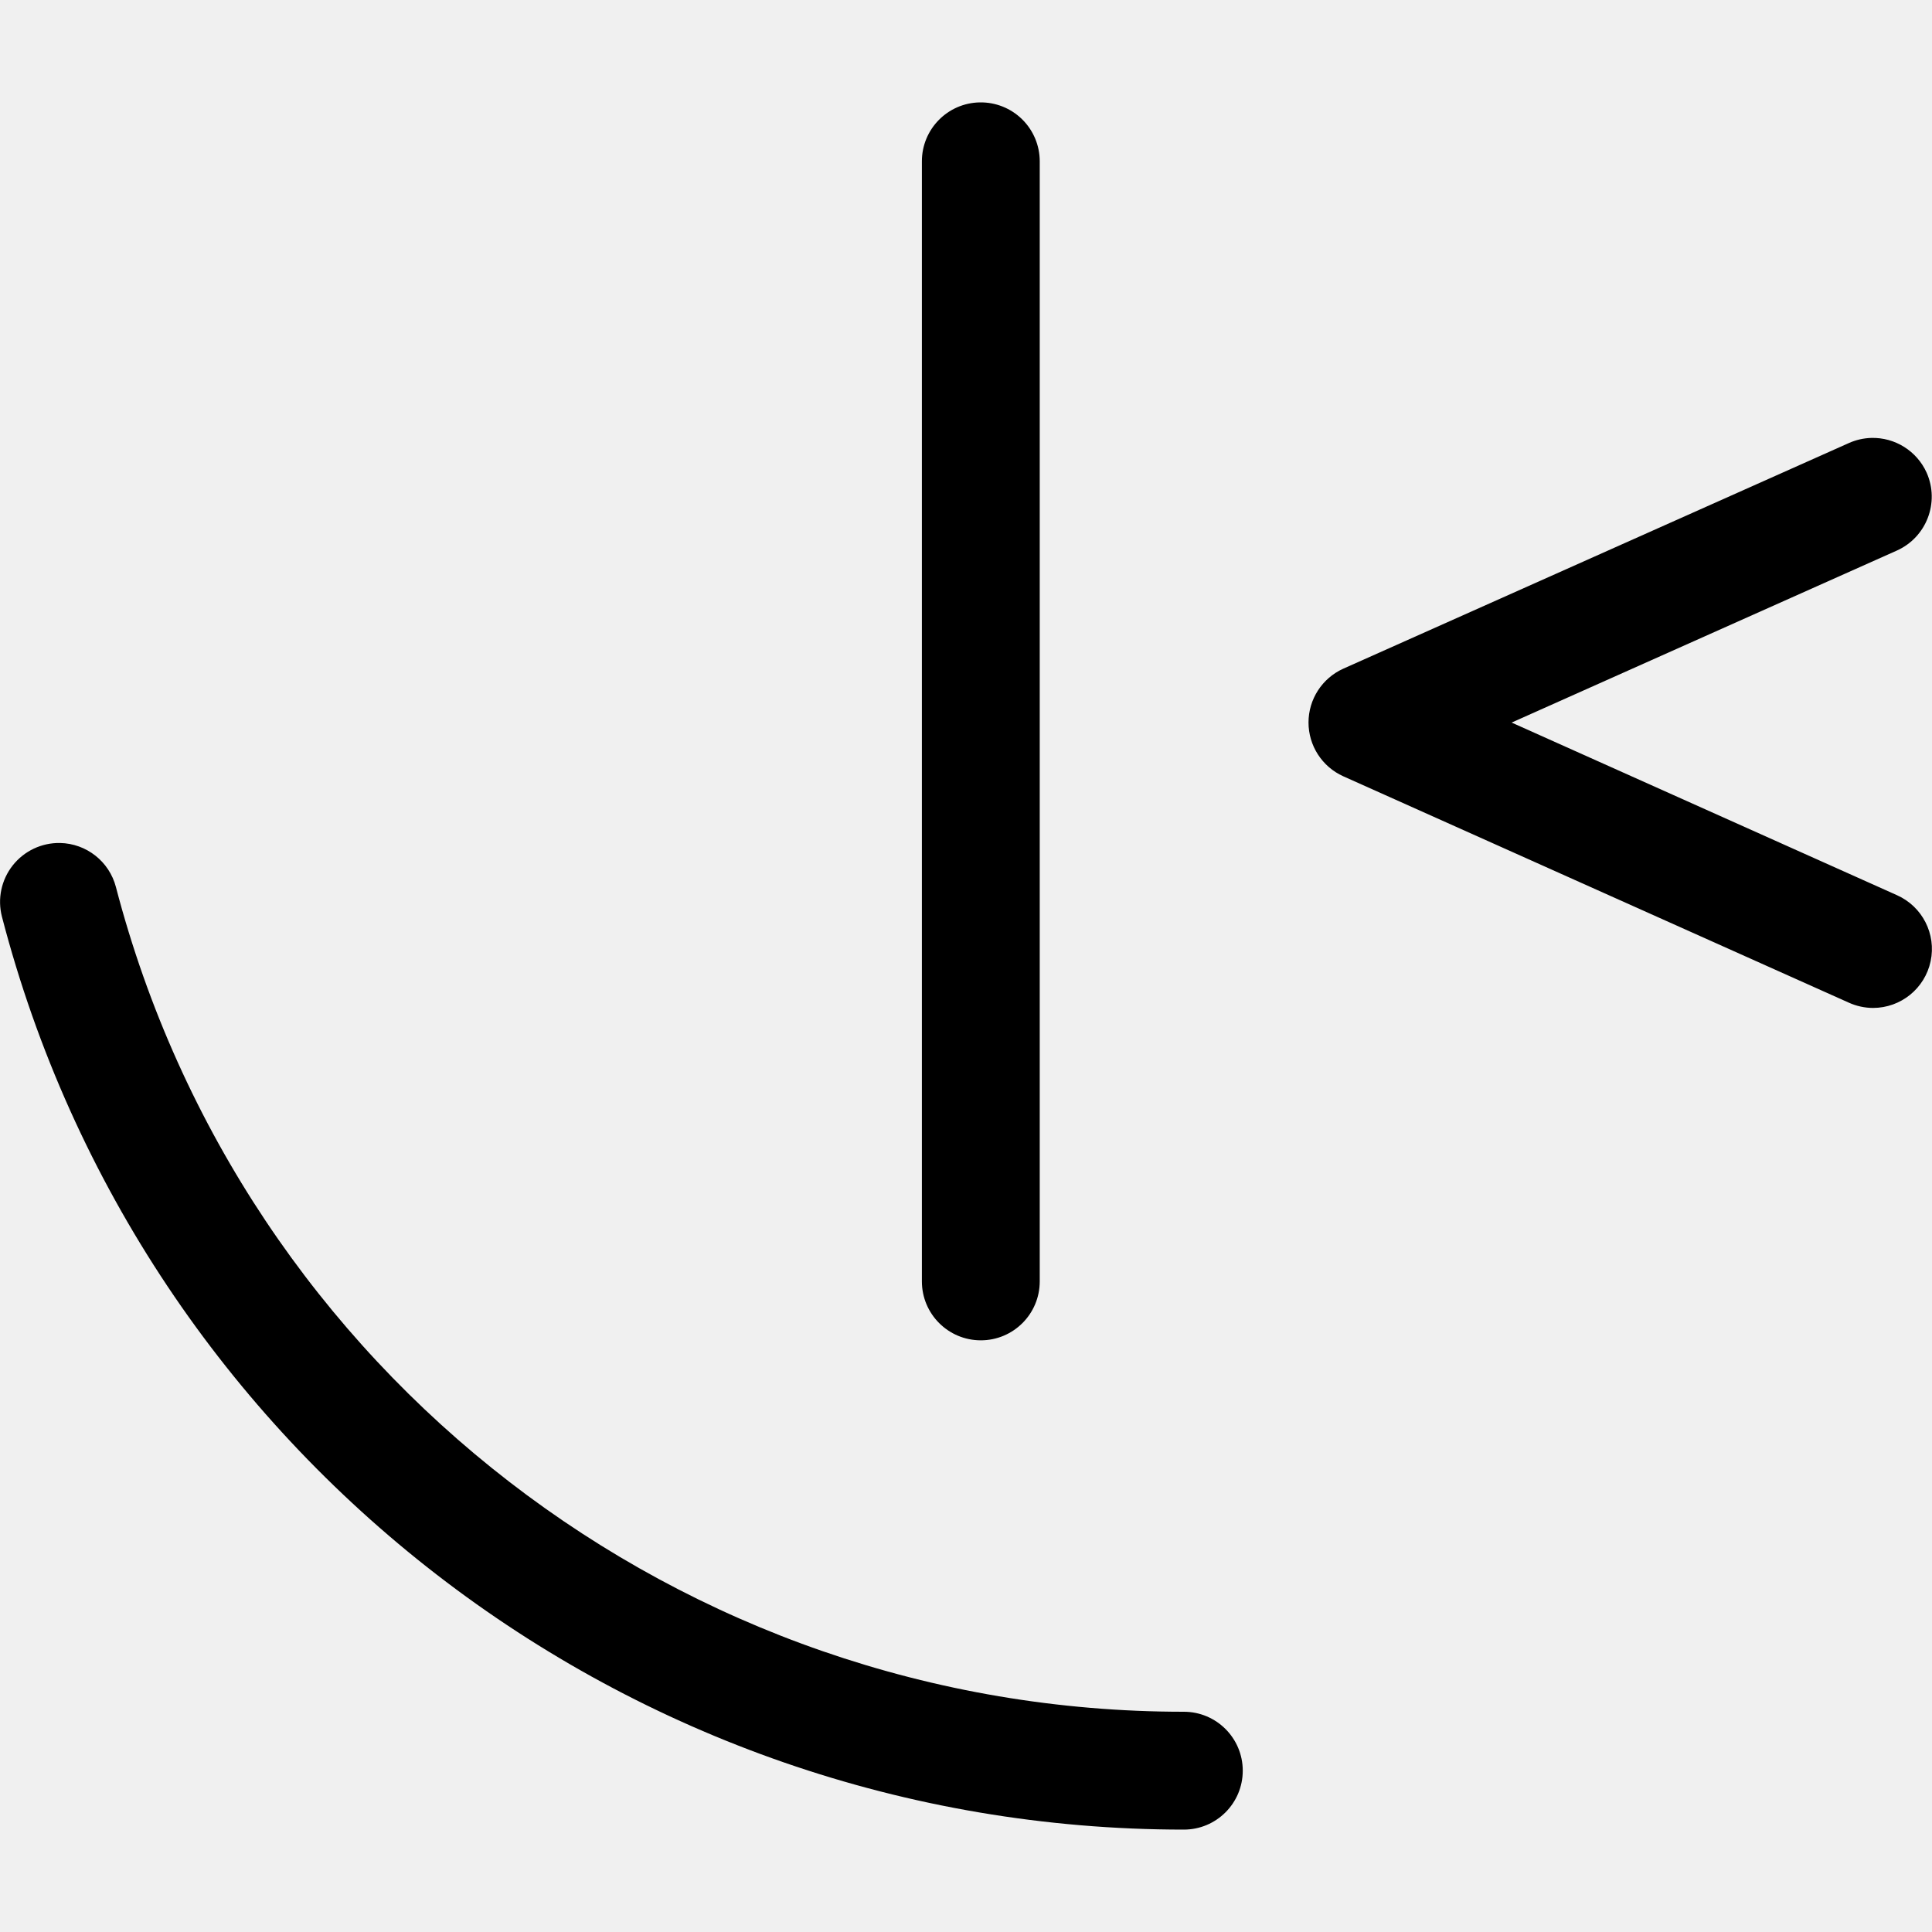
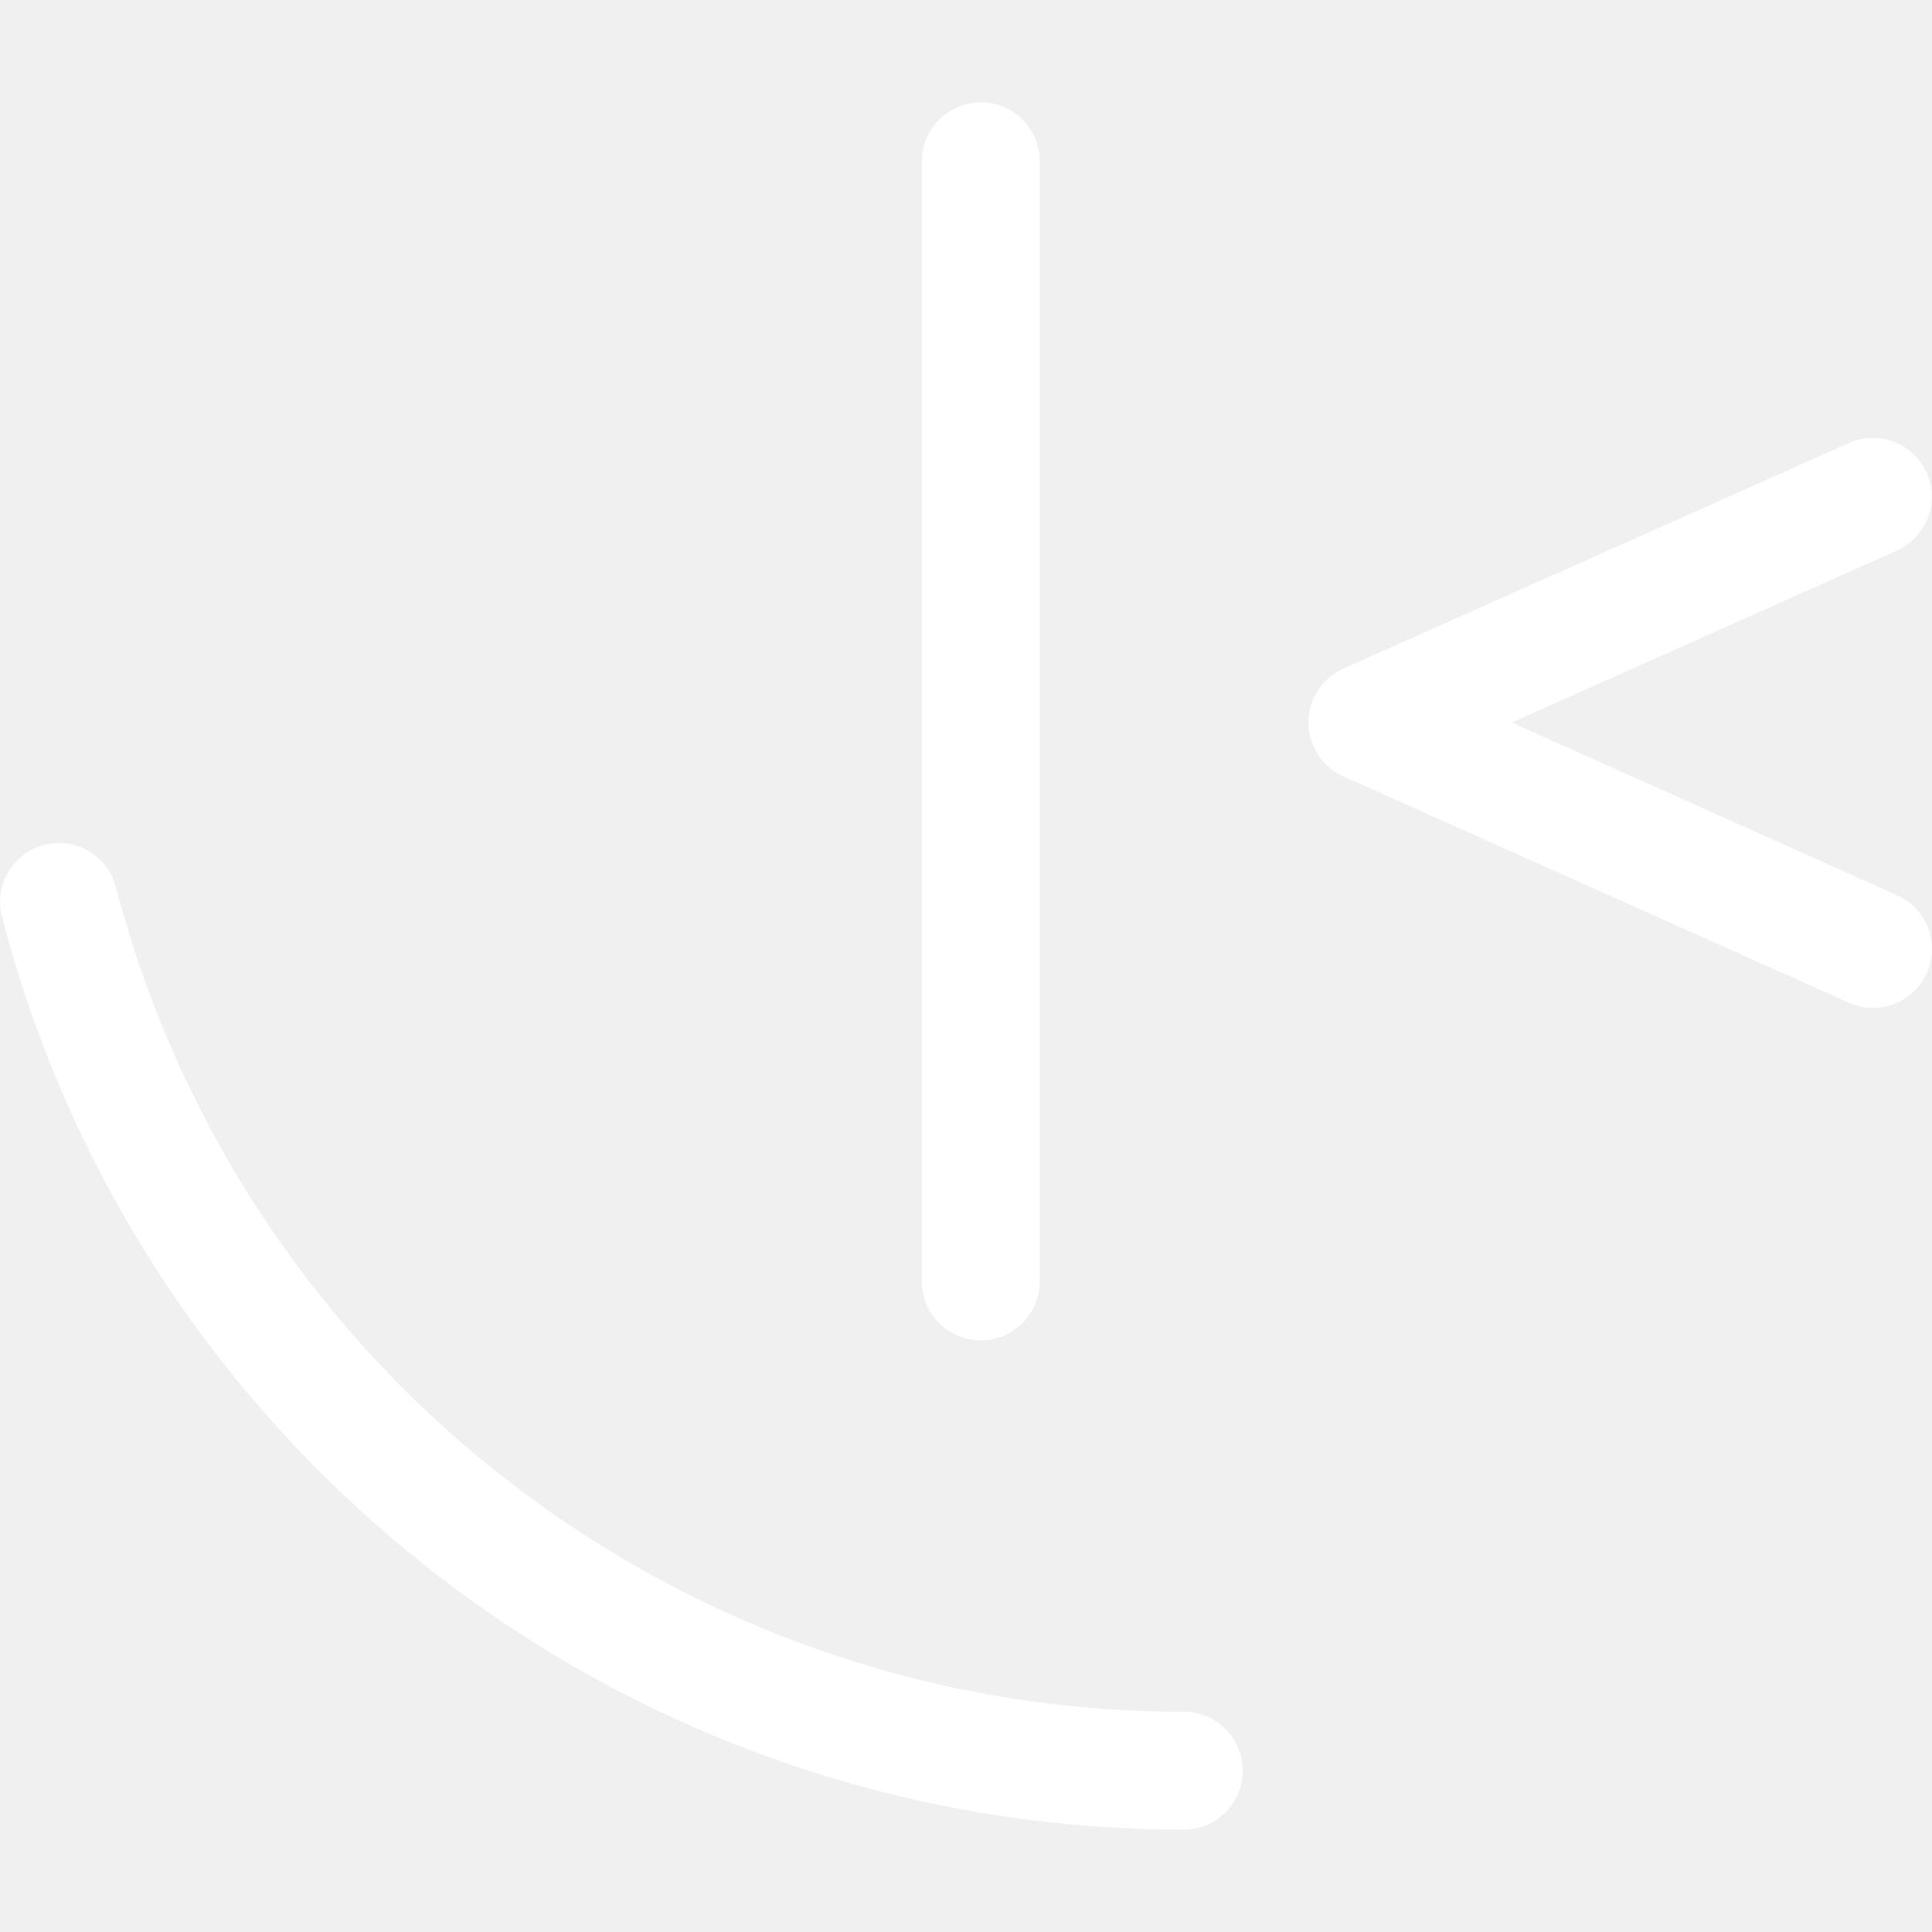
- <svg xmlns="http://www.w3.org/2000/svg" role="img" viewBox="0 0 24 24">
+ <svg xmlns="http://www.w3.org/2000/svg" role="img" viewBox="0 0 24 24" fill="white">
  <path d="M12.171 1.272a.732.732 0 00-.719.732v13.914a.732.732 0 00.732.732.732.732 0 00.732-.732V2.004a.732.732 0 00-.745-.732zm11.074 4.168a.734.734 0 00-.276.063L16.686 8.307a.733.733 0 000 1.336l6.282 2.813a.738.738 0 00.299.065.732.732 0 00.297-1.401l-4.786-2.144 4.786-2.137a.734.734 0 00.37-.966.734.734 0 00-.69-.433zm-22.499 5.032a.732.732 0 00-.722.915c1.736 6.677 7.775 11.341 14.682 11.341a.732.732 0 000-1.464 13.706 13.706 0 01-13.266-10.245.732.732 0 00-.694-.547z" />
</svg>
